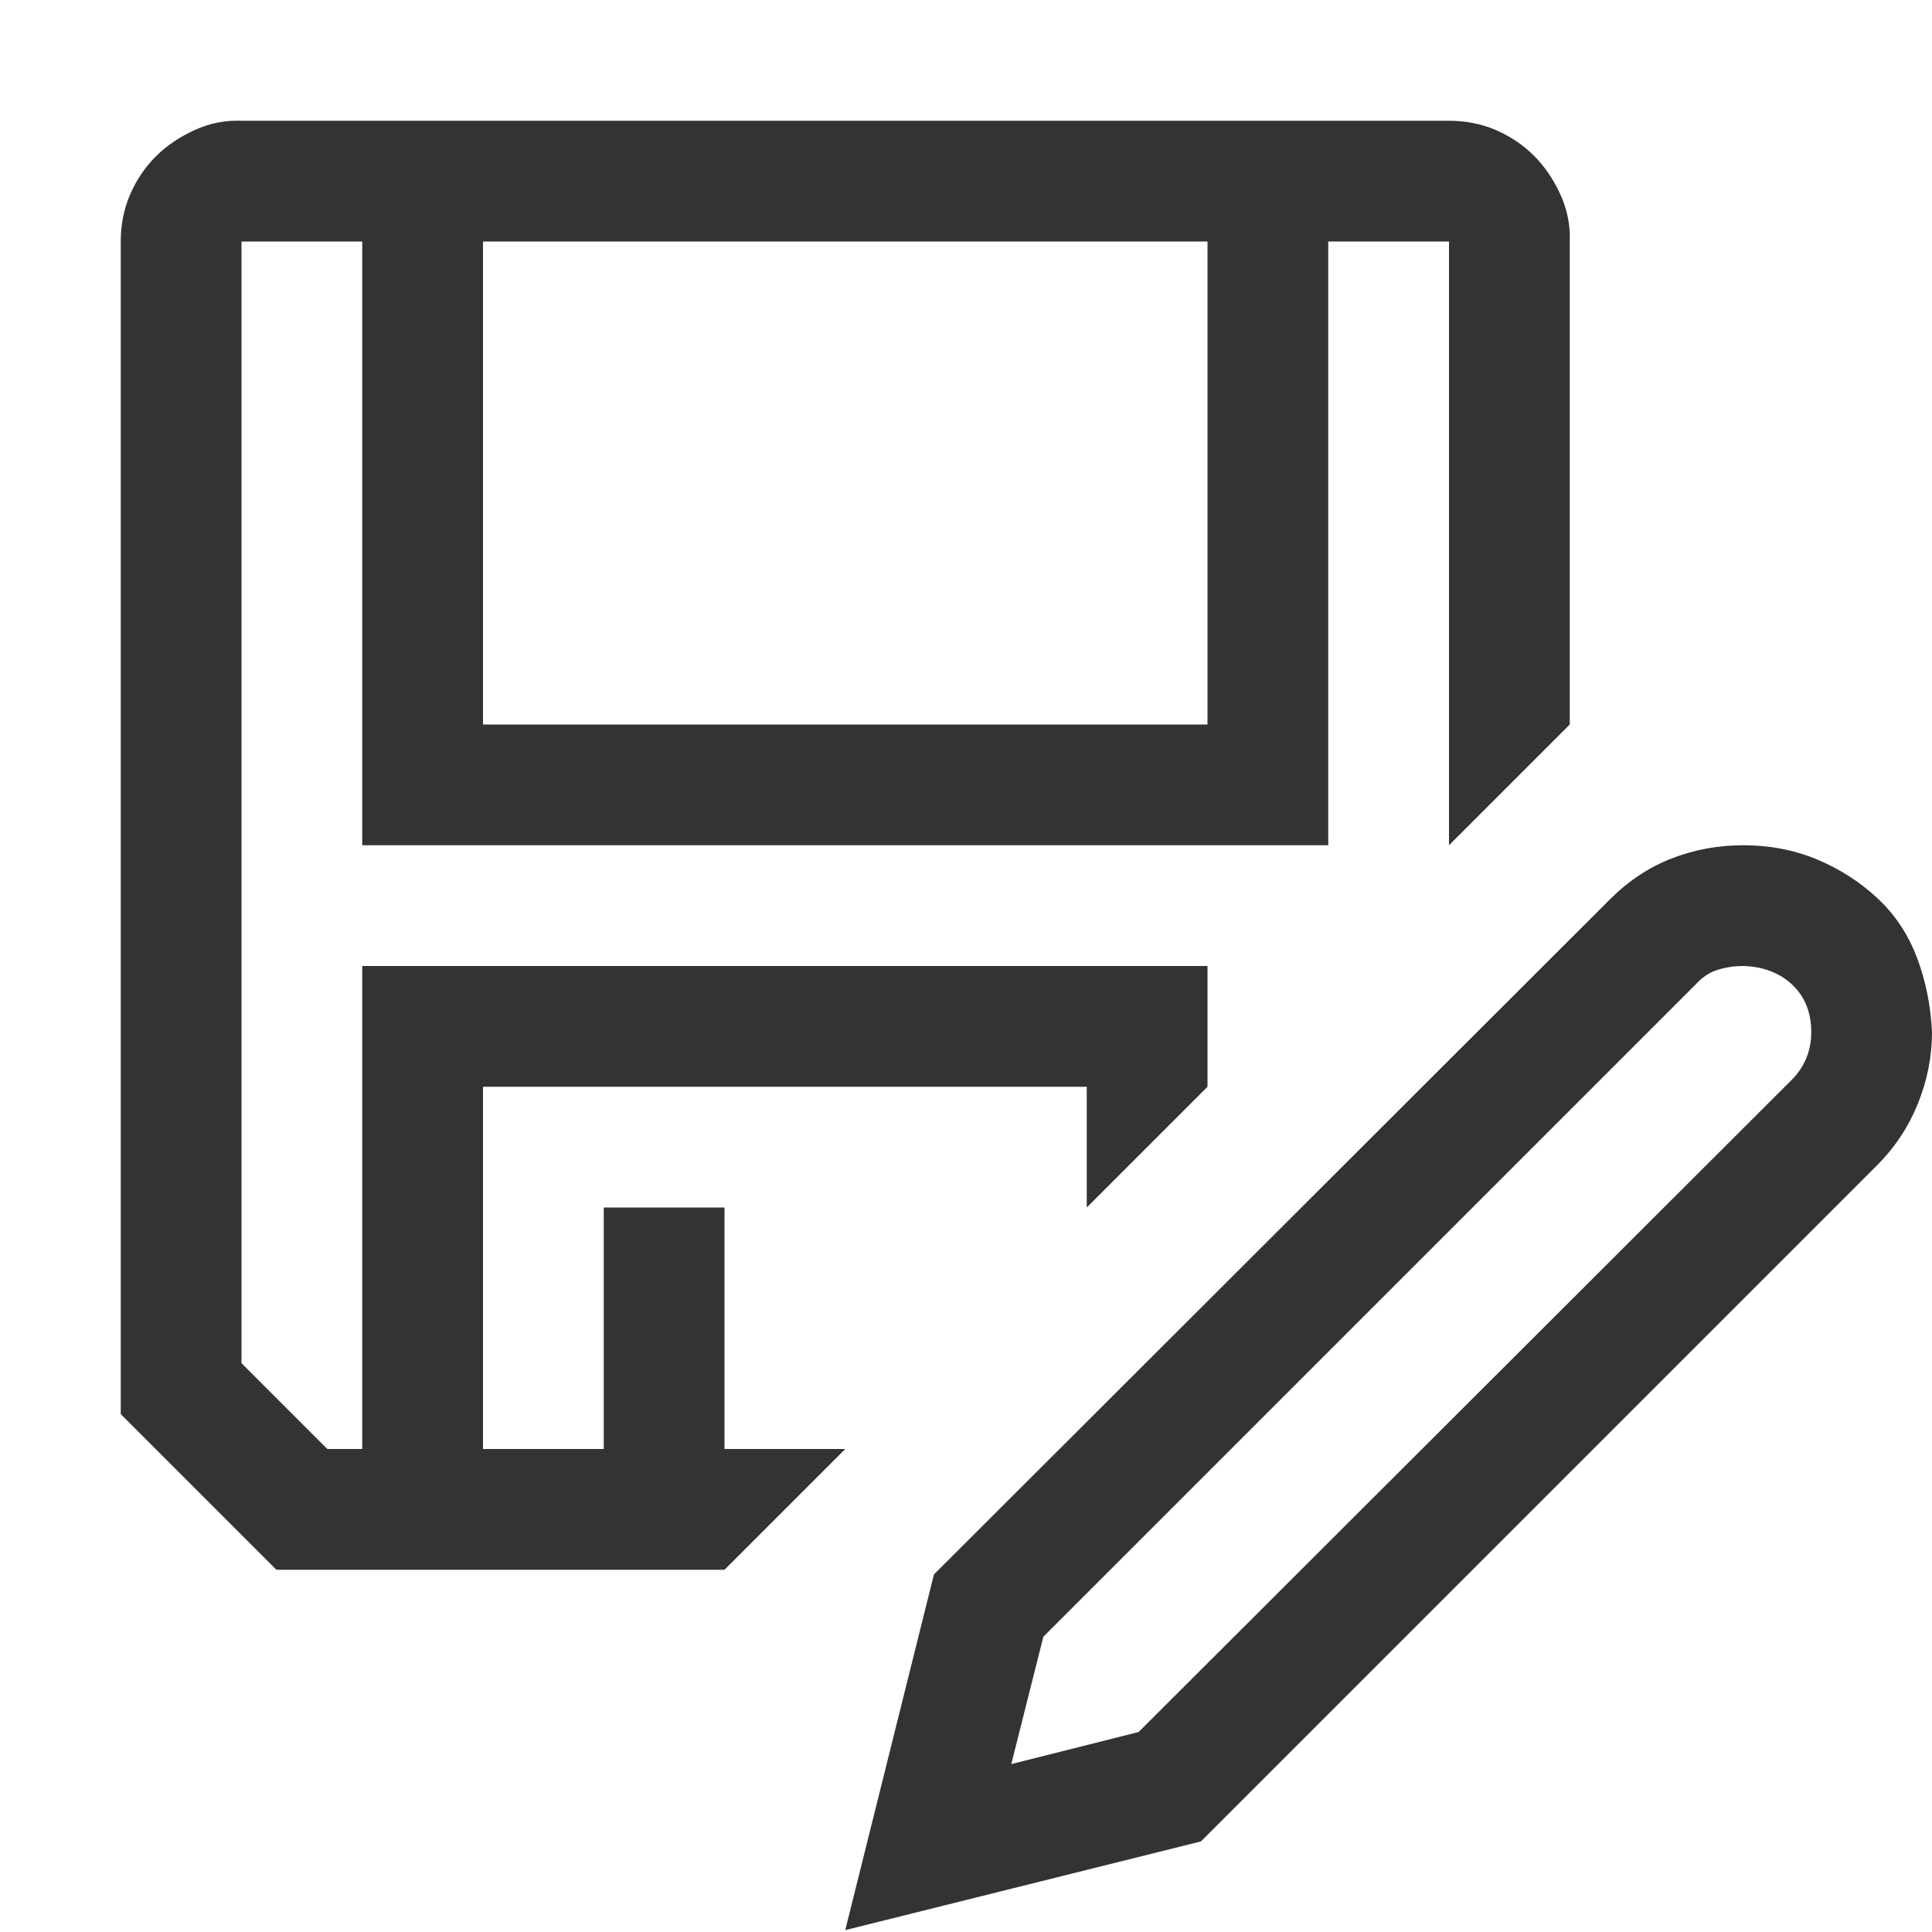
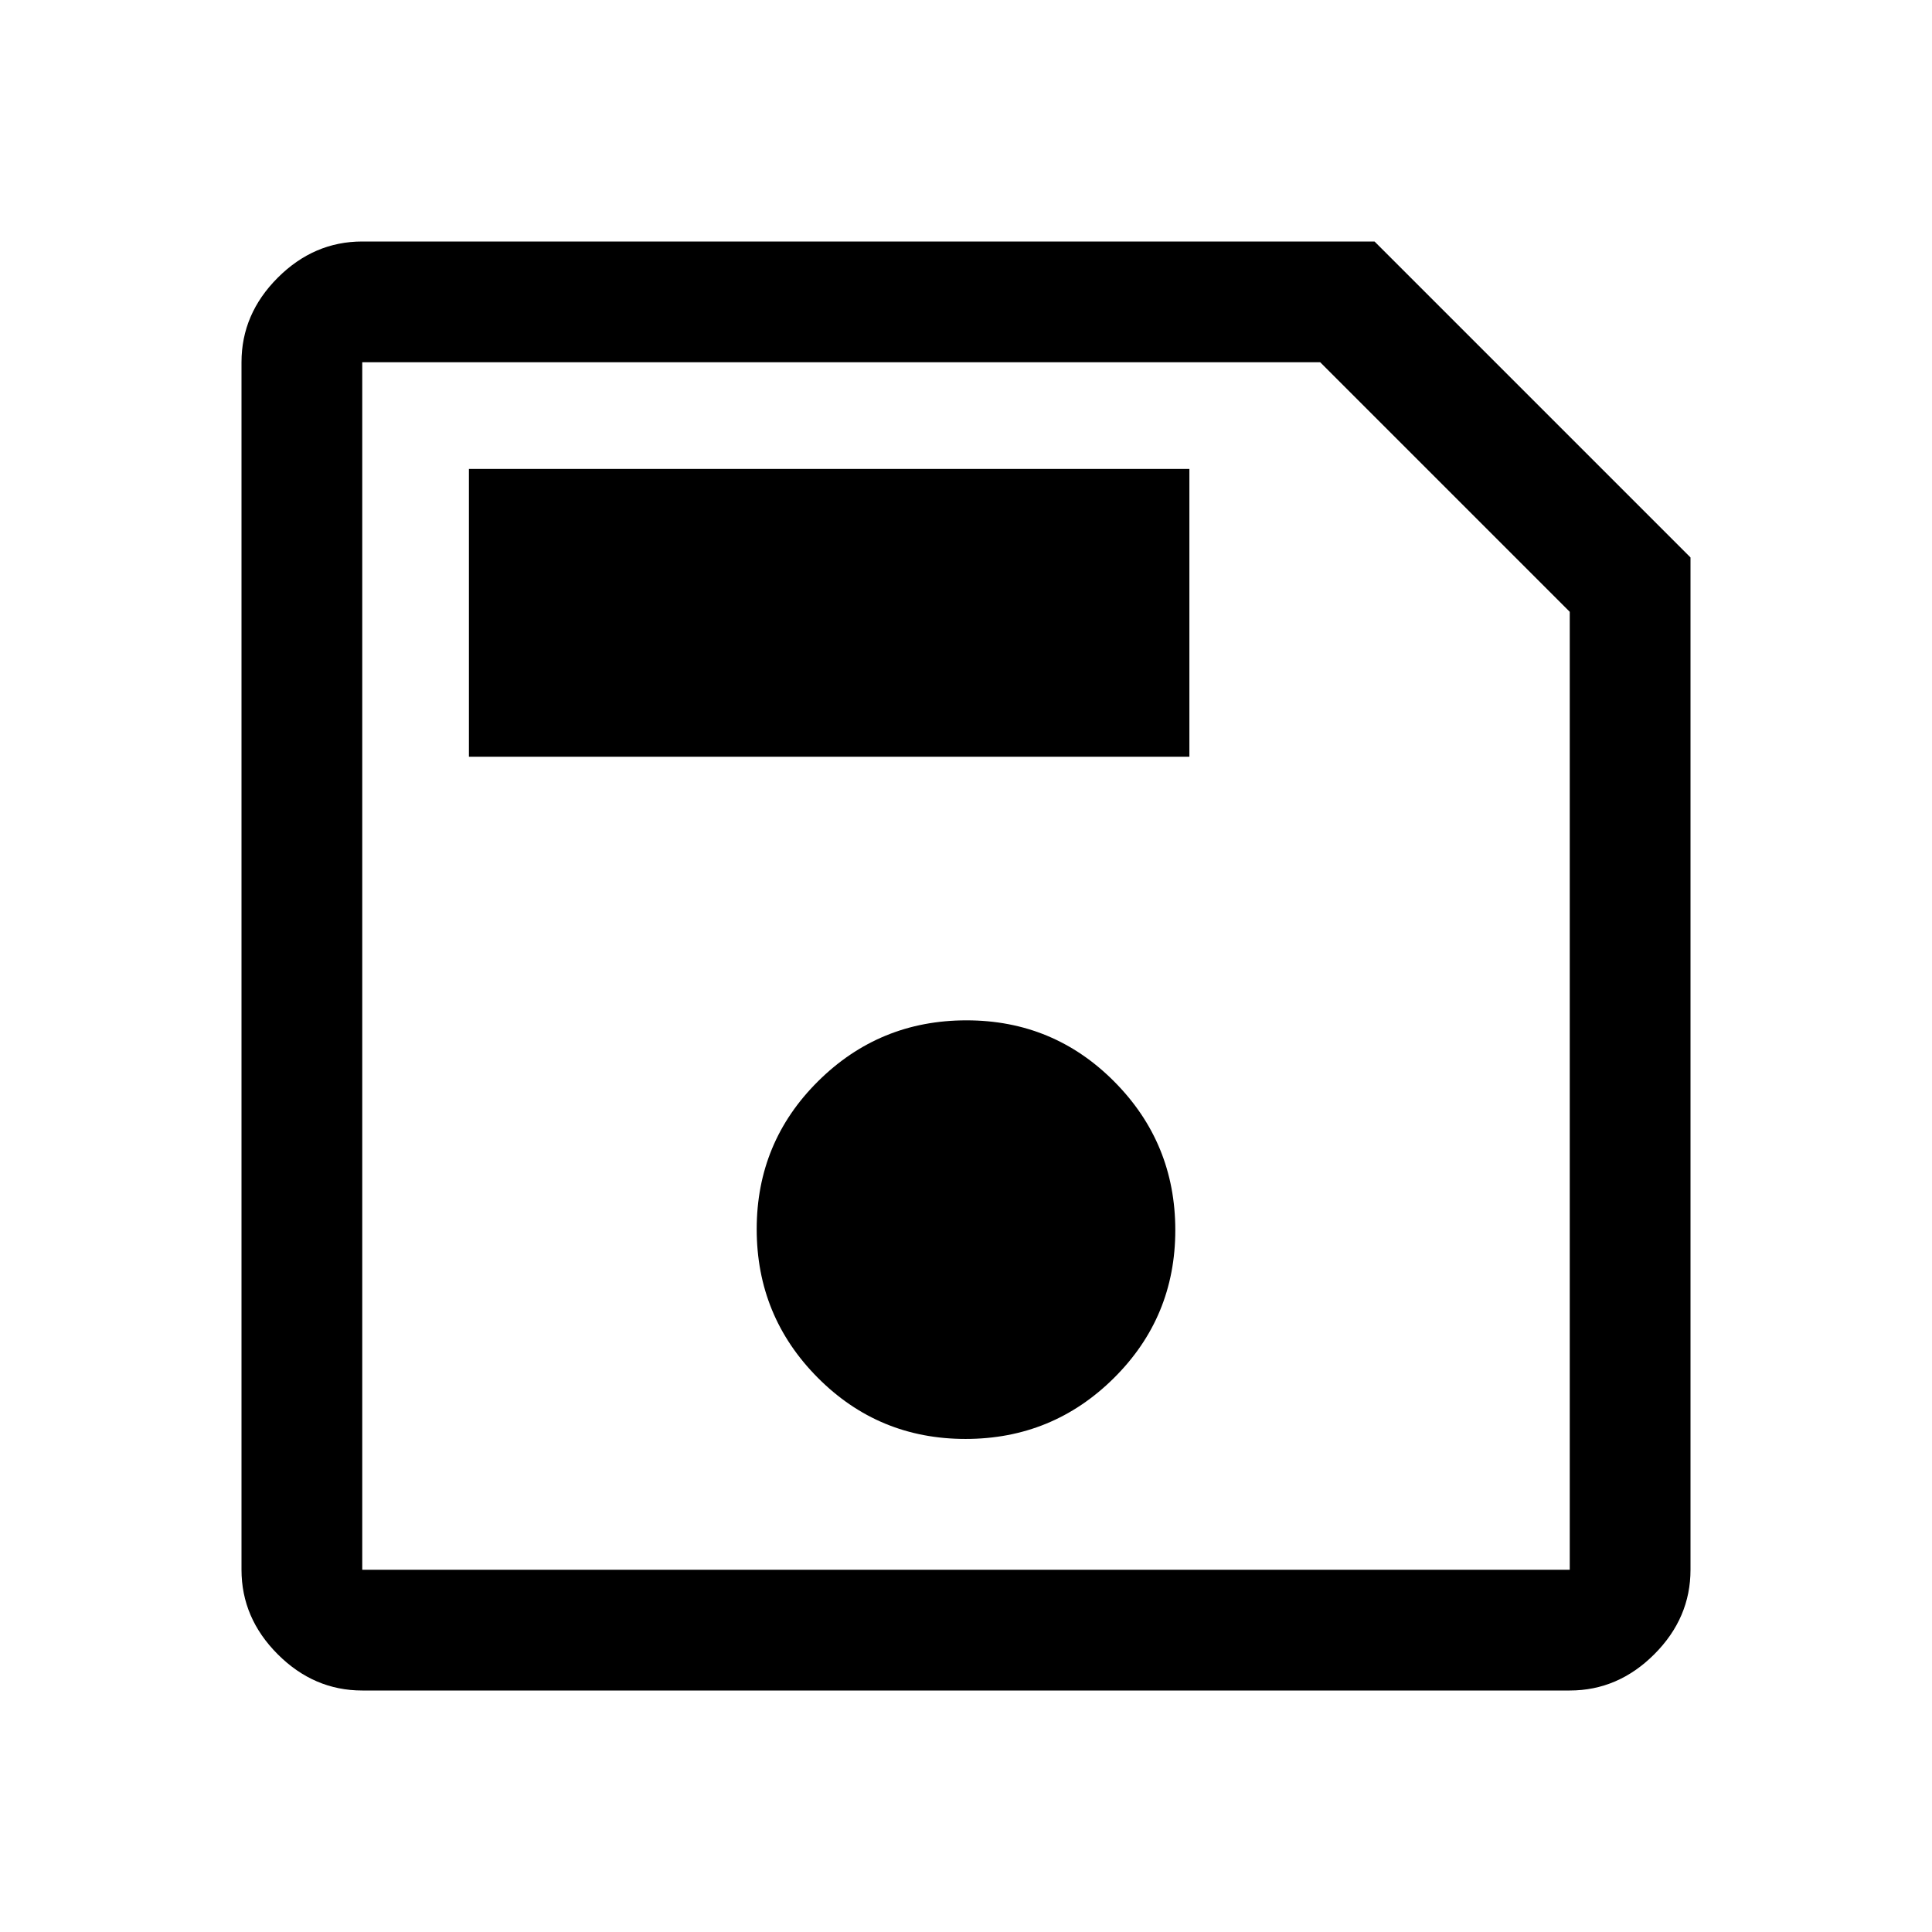
- <svg xmlns="http://www.w3.org/2000/svg" viewBox="0 0 2048 2048">
-   <path d="M1848 896q42 0 78 15t64 41 42 63 16 79q0 39-15 76t-43 65l-717 717-377 94 94-377 717-716q29-29 65-43t76-14zm51 249q21-21 21-51 0-31-20-50t-52-20q-14 0-27 4t-23 15l-692 692-34 135 135-34 692-691zM768 1536h128l-128 128H293l-165-165V256q0-27 10-50t27-40 41-28 50-10h1280q27 0 50 10t40 27 28 41 10 50v512l-128 128V256h-128v640H384V256H256v1189l91 91h37v-512h896v128l-128 128v-128H512v384h128v-256h128v256zM512 768h768V256H512v512z" fill="#333333" />
+ <svg xmlns="http://www.w3.org/2000/svg" height="48" viewBox="0 -960 960 960" width="48">
+   <path d="M840-683v503q0 24-18 42t-42 18H180q-24 0-42-18t-18-42v-600q0-24 18-42t42-18h503l157 157Zm-60 27L656-780H180v600h600v-476ZM479.765-245Q523-245 553.5-275.265q30.5-30.264 30.5-73.5Q584-392 553.735-422.5q-30.264-30.5-73.5-30.5Q437-453 406.5-422.735q-30.5 30.264-30.5 73.5Q376-306 406.265-275.5q30.264 30.5 73.5 30.5ZM233-584h358v-143H233v143Zm-53-72v476-600 124Z" />
</svg>
